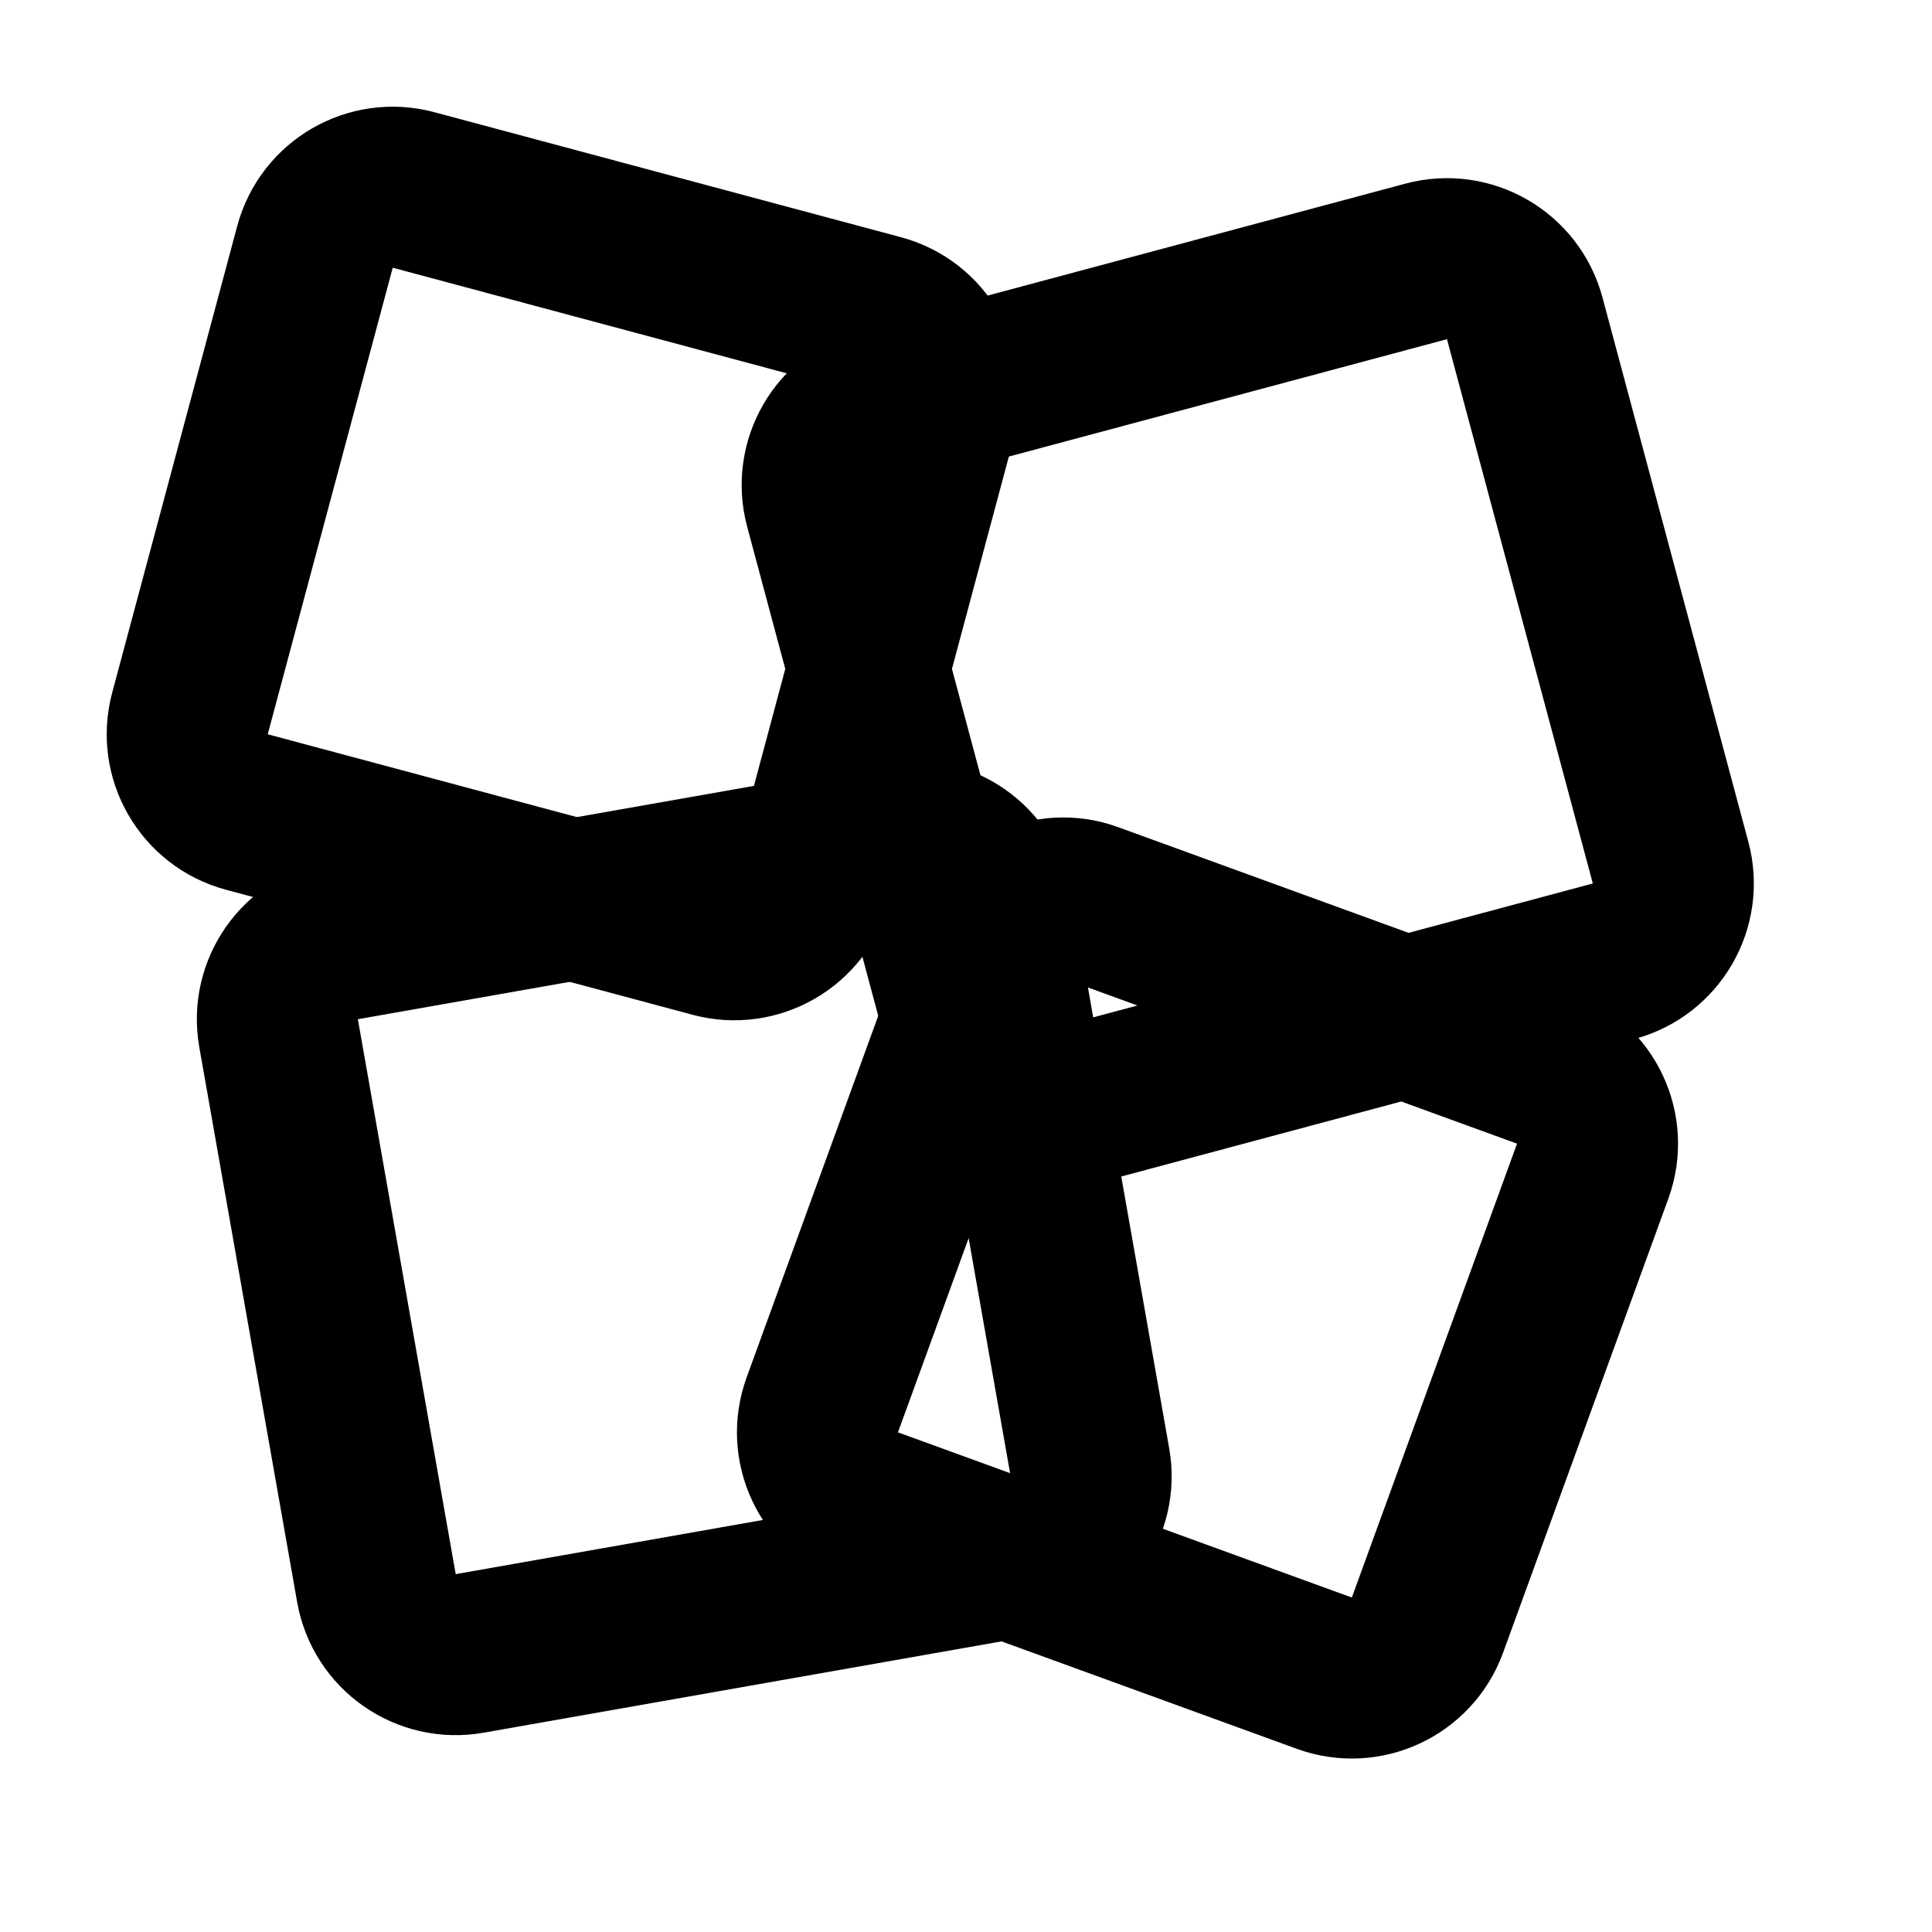
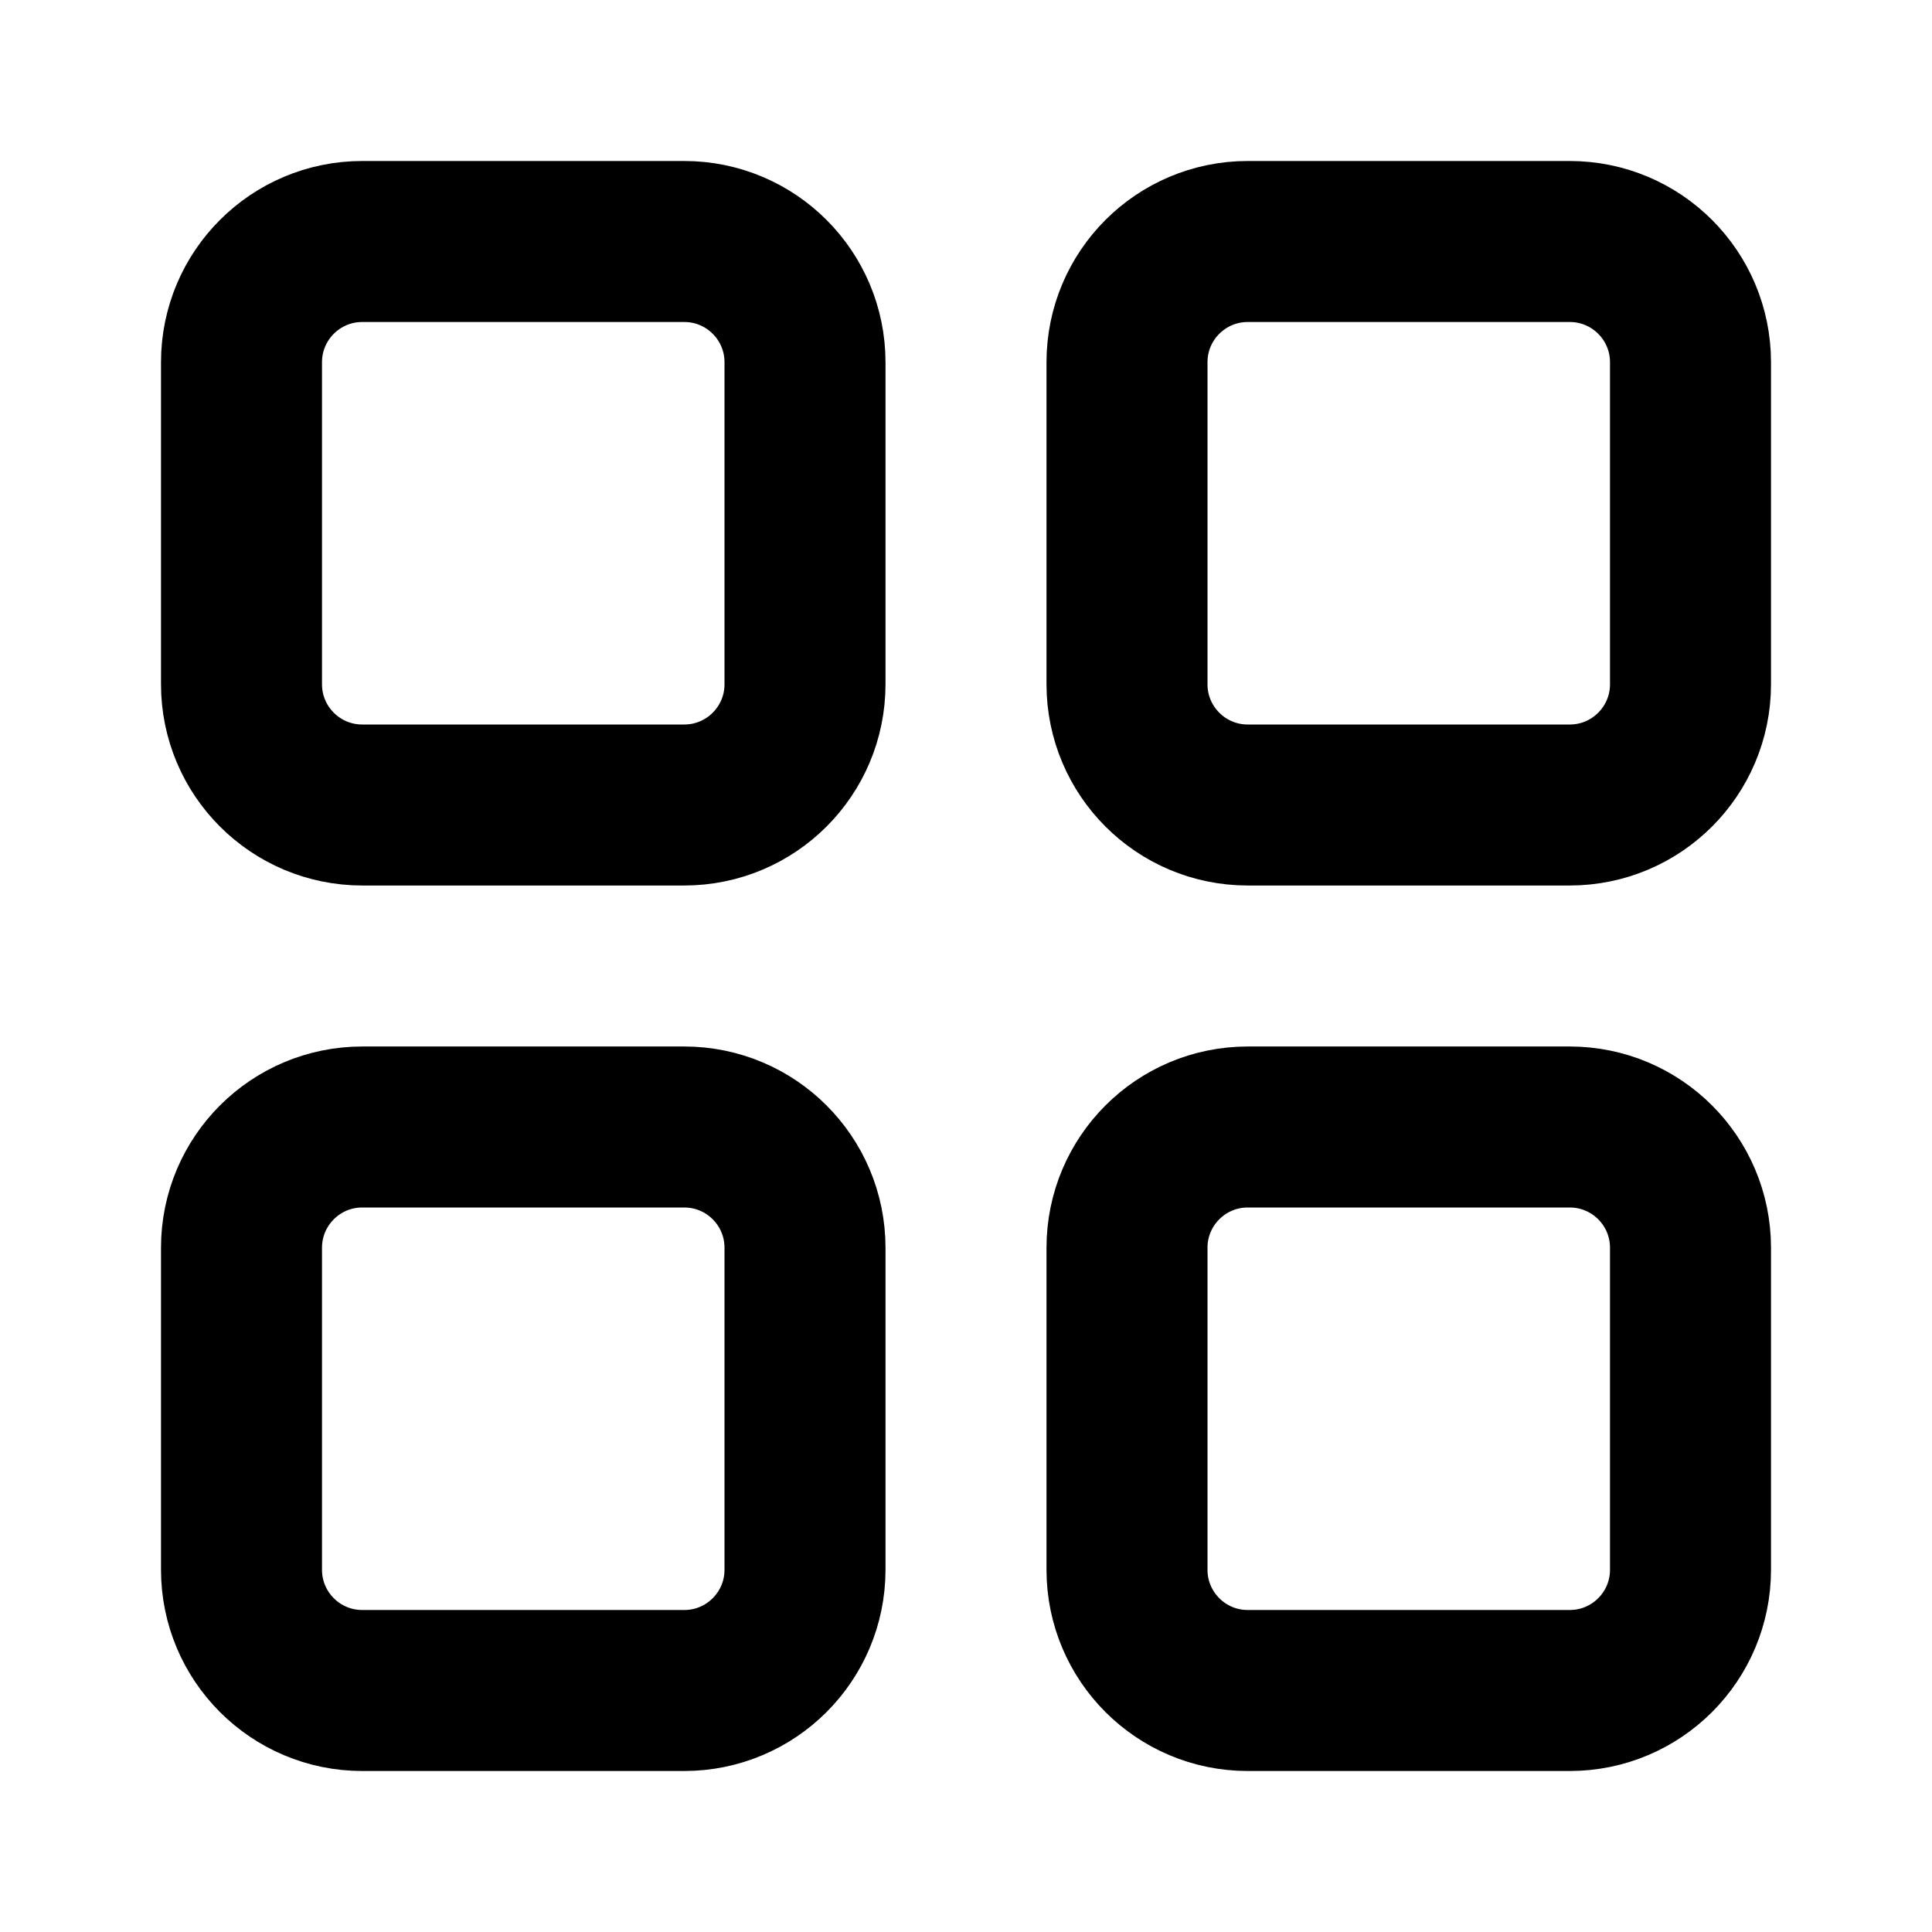
<svg xmlns="http://www.w3.org/2000/svg" width="24" height="24" viewBox="0 0 24 24" fill="none" stroke="currentColor" stroke-width="2" stroke-linecap="round" stroke-linejoin="round">
-   <rect x="3" y="3" width="8" height="8" rx="1" transform="rotate(15 7 7)" />
-   <rect x="11" y="4" width="9" height="9" rx="1" transform="rotate(-15 15.5 8.5)" />
-   <rect x="4" y="11" width="9" height="9" rx="1" transform="rotate(-10 8.5 15.5)" />
-   <rect x="11" y="12" width="8" height="8" rx="1" transform="rotate(20 15 16)" />
+   <rect x="3" y="3" width="7" height="7" rx="1.5" />
+   <rect x="14" y="3" width="7" height="7" rx="1.5" />
+   <rect x="3" y="14" width="7" height="7" rx="1.5" />
+   <rect x="14" y="14" width="7" height="7" rx="1.5" />
</svg>
